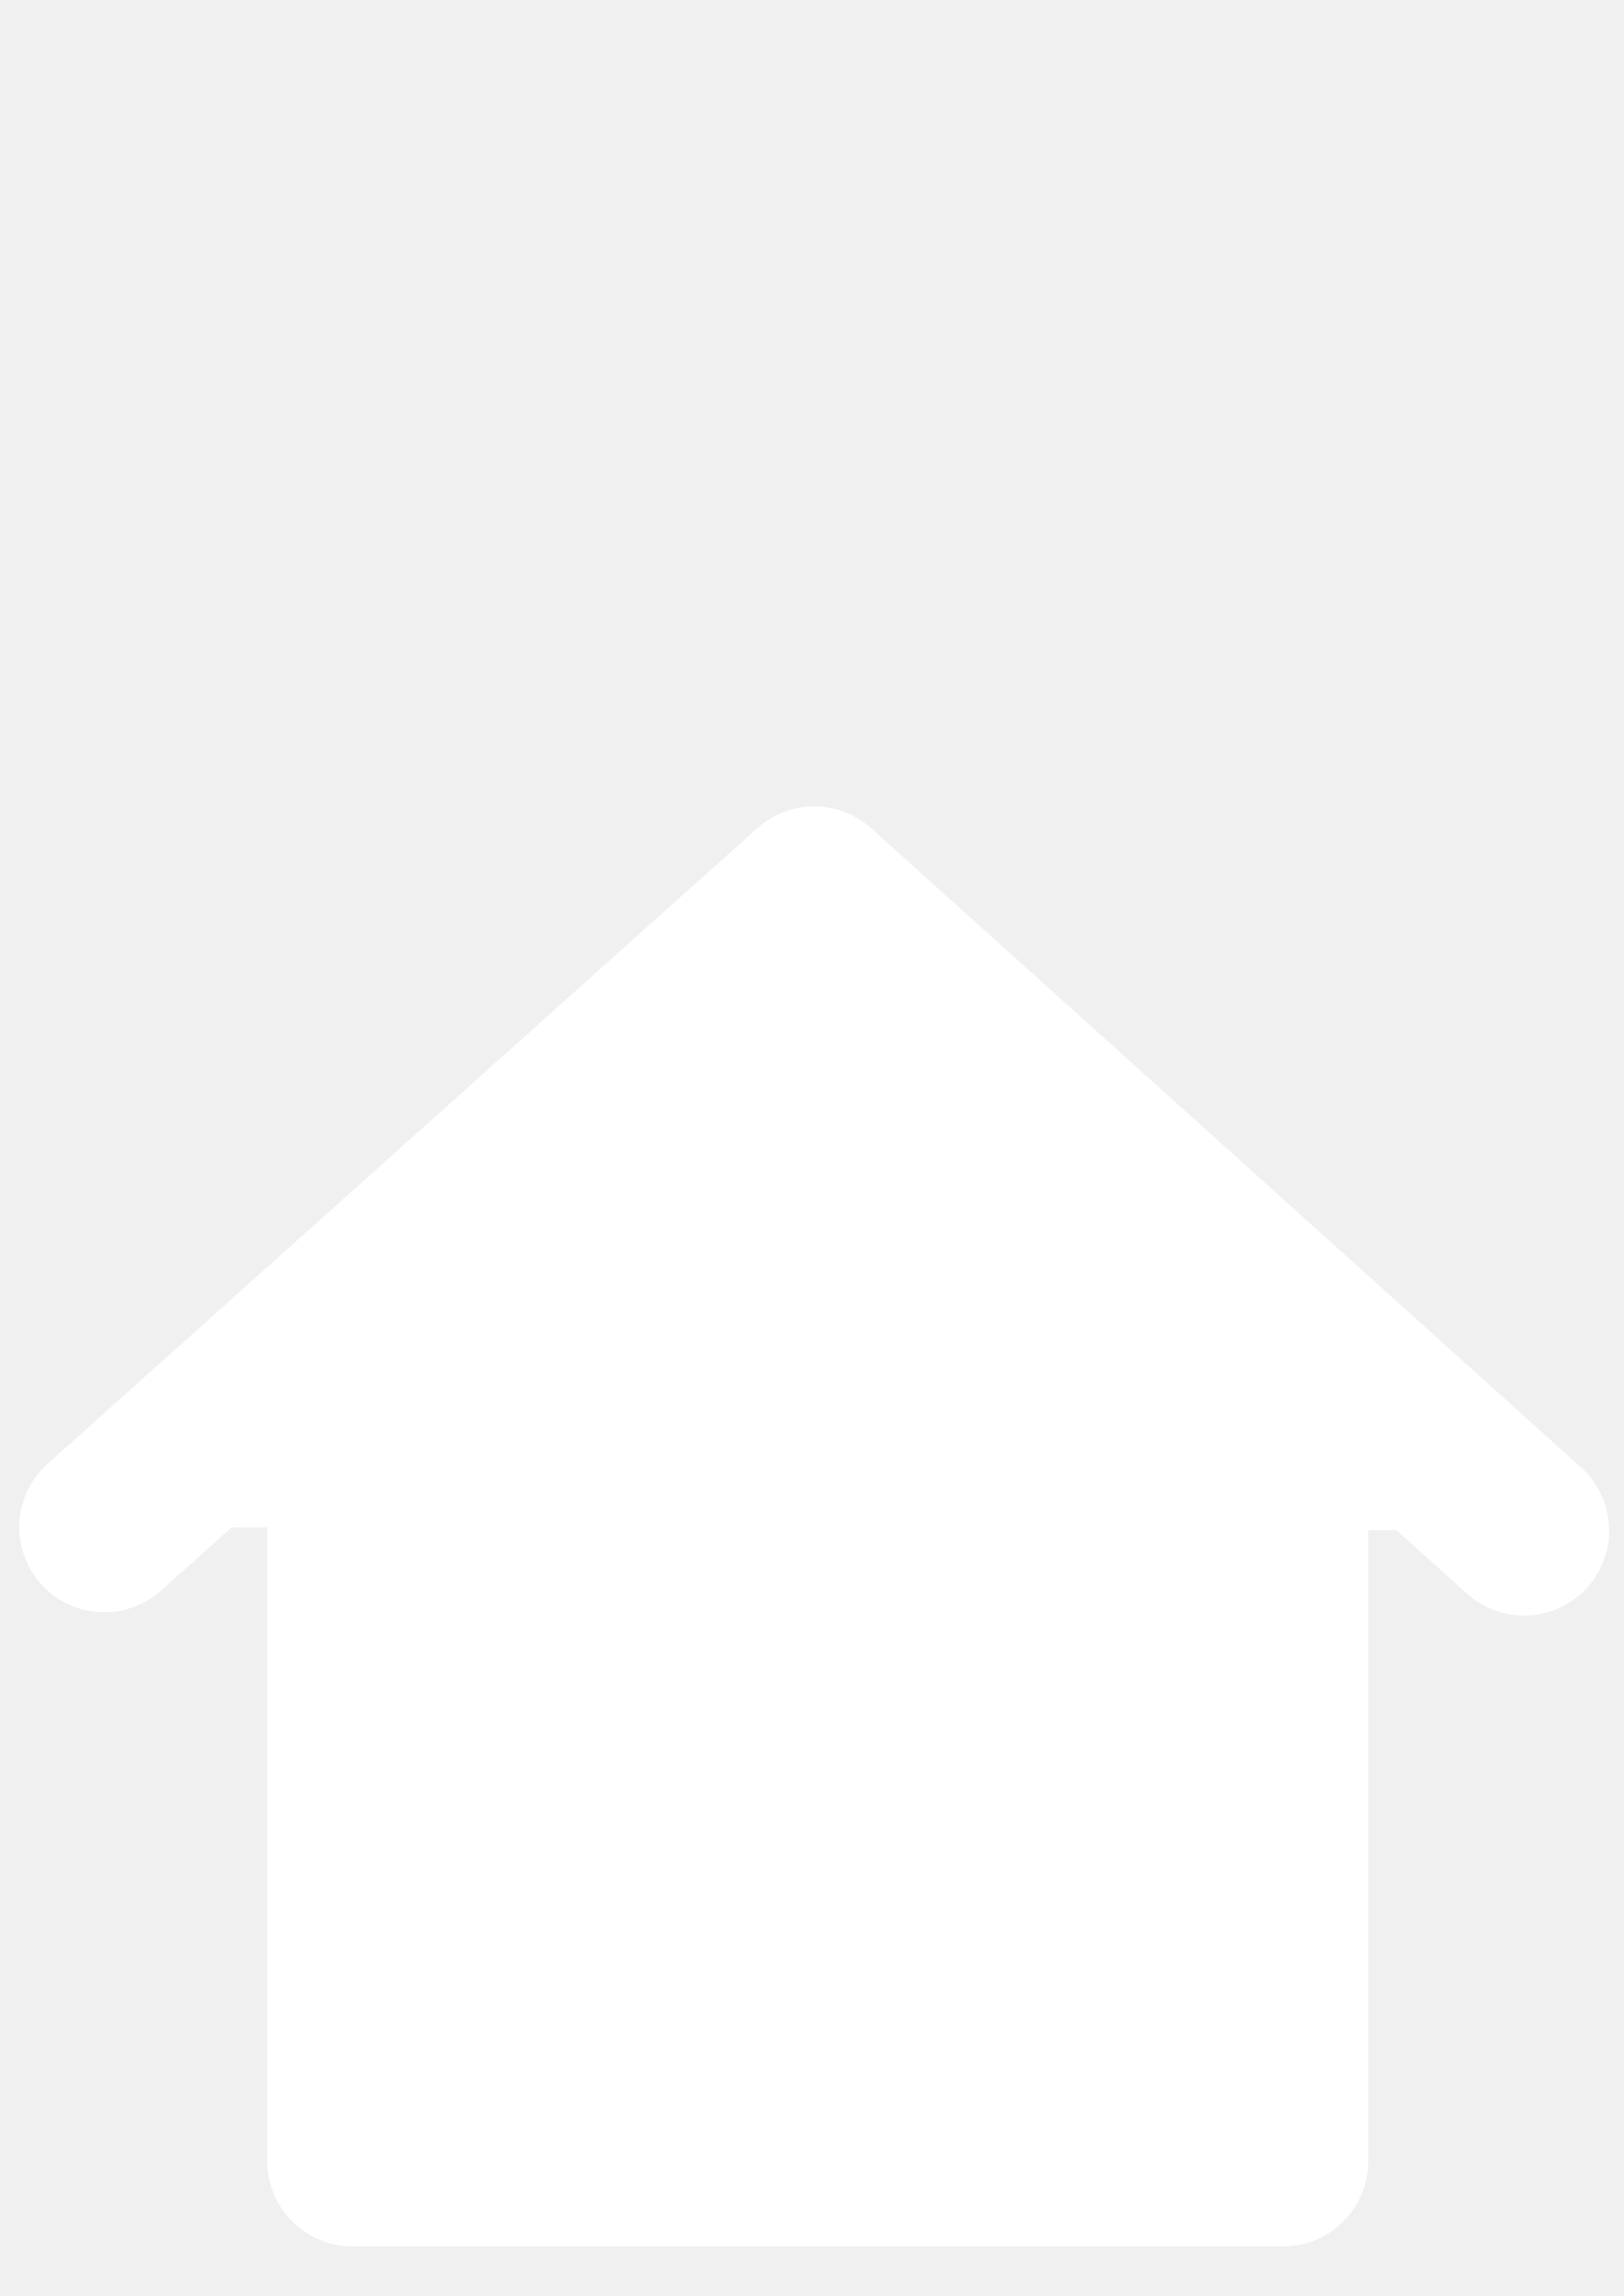
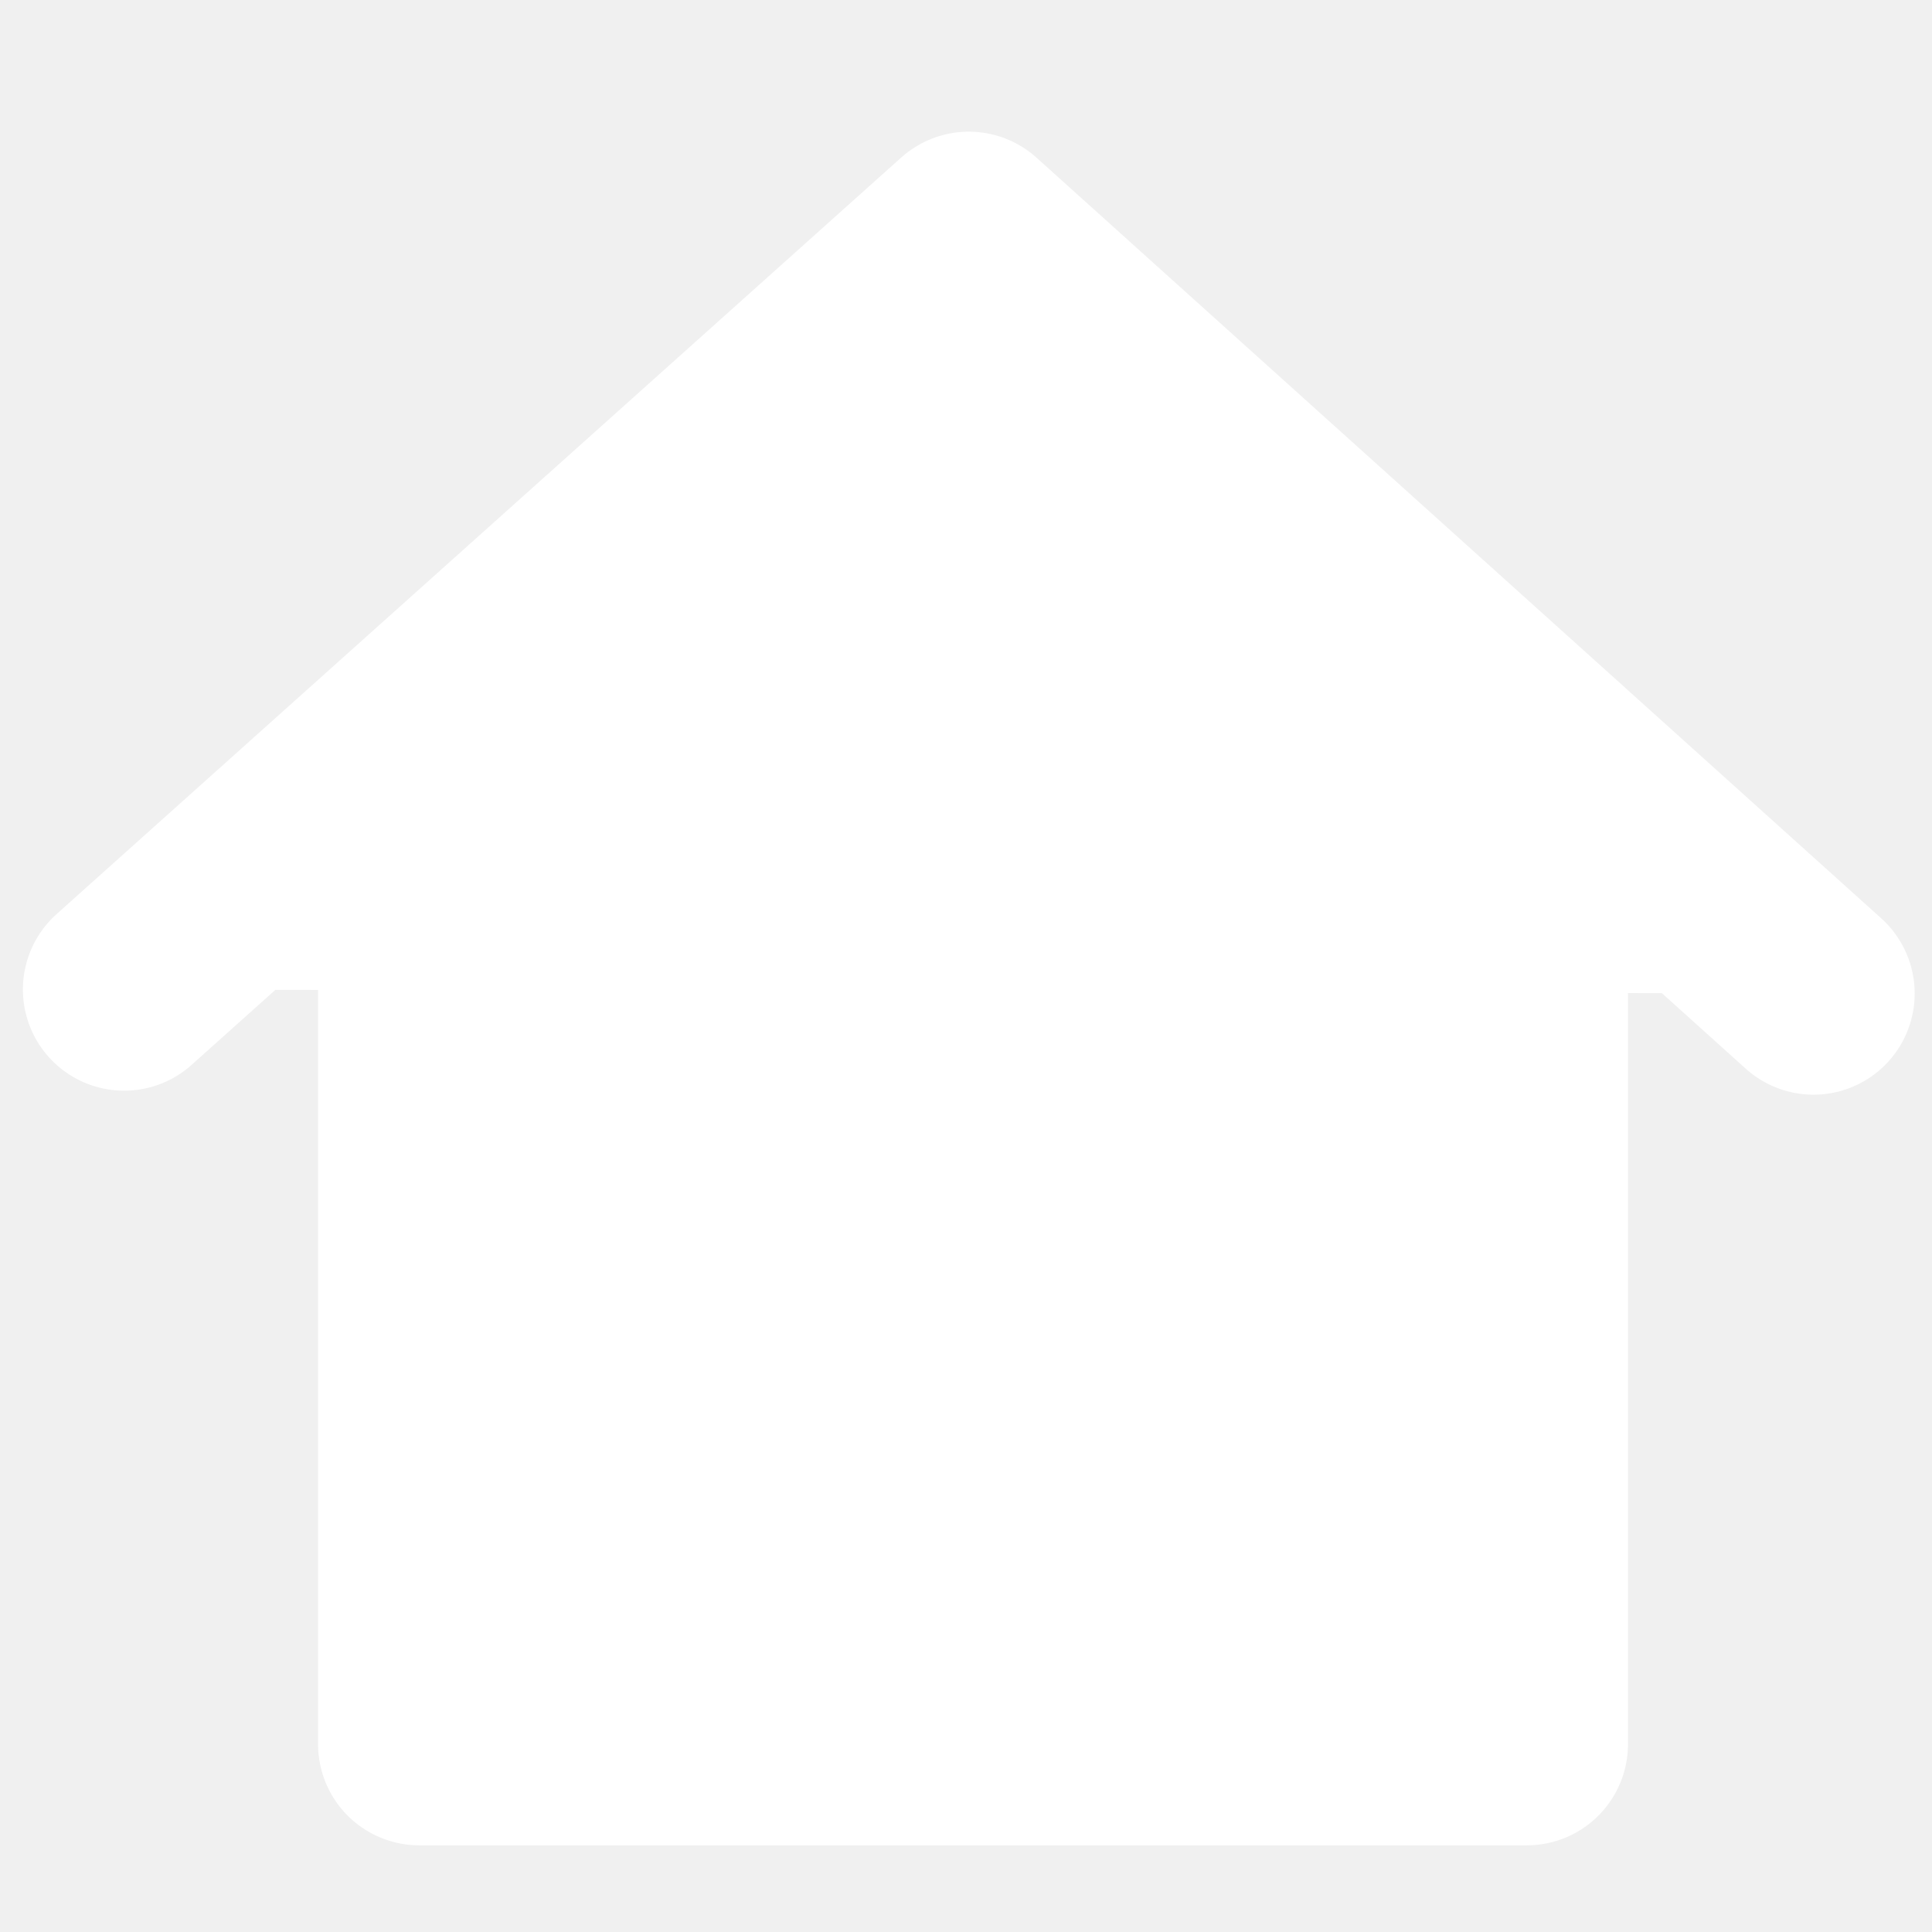
- <svg xmlns="http://www.w3.org/2000/svg" width="210mm" height="297mm" viewBox="0 0 210 297" version="1.1" id="svg1">
+ <svg xmlns="http://www.w3.org/2000/svg" width="210mm" height="210mm" viewBox="0 0 210 210" version="1.1" id="svg1">
  <defs id="defs1">
    <linearGradient id="swatch89">
      <stop style="stop-color:#ffffff;stop-opacity:1;" offset="0" id="stop89" />
    </linearGradient>
    <clipPath clipPathUnits="userSpaceOnUse" id="clipPath5">
      <rect style="fill:#000000;stroke:#000000;stroke-width:0;stroke-linejoin:bevel;paint-order:stroke markers fill;stop-color:#000000" id="rect5-4" width="20" height="200" x="530" y="595" />
    </clipPath>
    <clipPath clipPathUnits="userSpaceOnUse" id="clipPath15">
      <rect style="fill:none;stroke:#000000;stroke-linecap:butt;stroke-linejoin:bevel;paint-order:stroke markers fill;stop-color:#000000" id="rect15-7" width="45.034" height="38.956" x="262.483" y="121.001" />
    </clipPath>
    <clipPath clipPathUnits="userSpaceOnUse" id="clipPath25">
      <rect style="fill:#ff0000;stroke:none;stroke-width:3;stroke-linecap:square;stroke-linejoin:miter;paint-order:stroke markers fill;stop-color:#000000" id="rect25-8" width="78" height="45.033" x="763.613" y="452.824" />
    </clipPath>
    <clipPath clipPathUnits="userSpaceOnUse" id="clipPath24">
      <rect style="fill:none;stroke:#000000;stroke-width:1;stroke-linecap:butt;stroke-linejoin:bevel;paint-order:stroke markers fill;stop-color:#000000" id="rect24" width="45" height="77.937" x="251.534" y="222.735" />
    </clipPath>
    <linearGradient id="swatch2">
      <stop style="stop-color:#ffffff;stop-opacity:1;" offset="0" id="stop2" />
    </linearGradient>
  </defs>
  <g id="layer1">
-     <rect style="mix-blend-mode:normal;fill:#ffffff;fill-opacity:1;stroke:#ffffff;stroke-width:22;stroke-linecap:round;stroke-linejoin:round;stroke-dasharray:none;stroke-dashoffset:0;stroke-opacity:1" id="rect1" width="120.385" height="93.591" x="45.571" y="185.987" />
-     <path style="fill:#ffffff;fill-opacity:1;stroke:#ffffff;stroke-width:22;stroke-linecap:round;stroke-linejoin:round;stroke-dasharray:none;stroke-dashoffset:0;stroke-opacity:1" d="m 13.489,197.553 91.814,-82.241 91.814,82.676" id="path94" />
+     <rect style="mix-blend-mode:normal;fill:#ffffff;fill-opacity:1;stroke:#ffffff;stroke-width:22;stroke-linecap:round;stroke-linejoin:round;stroke-dasharray:none;stroke-dashoffset:0;stroke-opacity:1" id="rect1" width="120.385" height="93.591" x="45.571" y="95.987" />
+     <path style="fill:#ffffff;fill-opacity:1;stroke:#ffffff;stroke-width:22;stroke-linecap:round;stroke-linejoin:round;stroke-dasharray:none;stroke-dashoffset:0;stroke-opacity:1" d="m 13.489,107.553 91.814,-82.241 91.814,82.676" id="path94" />
  </g>
</svg>
